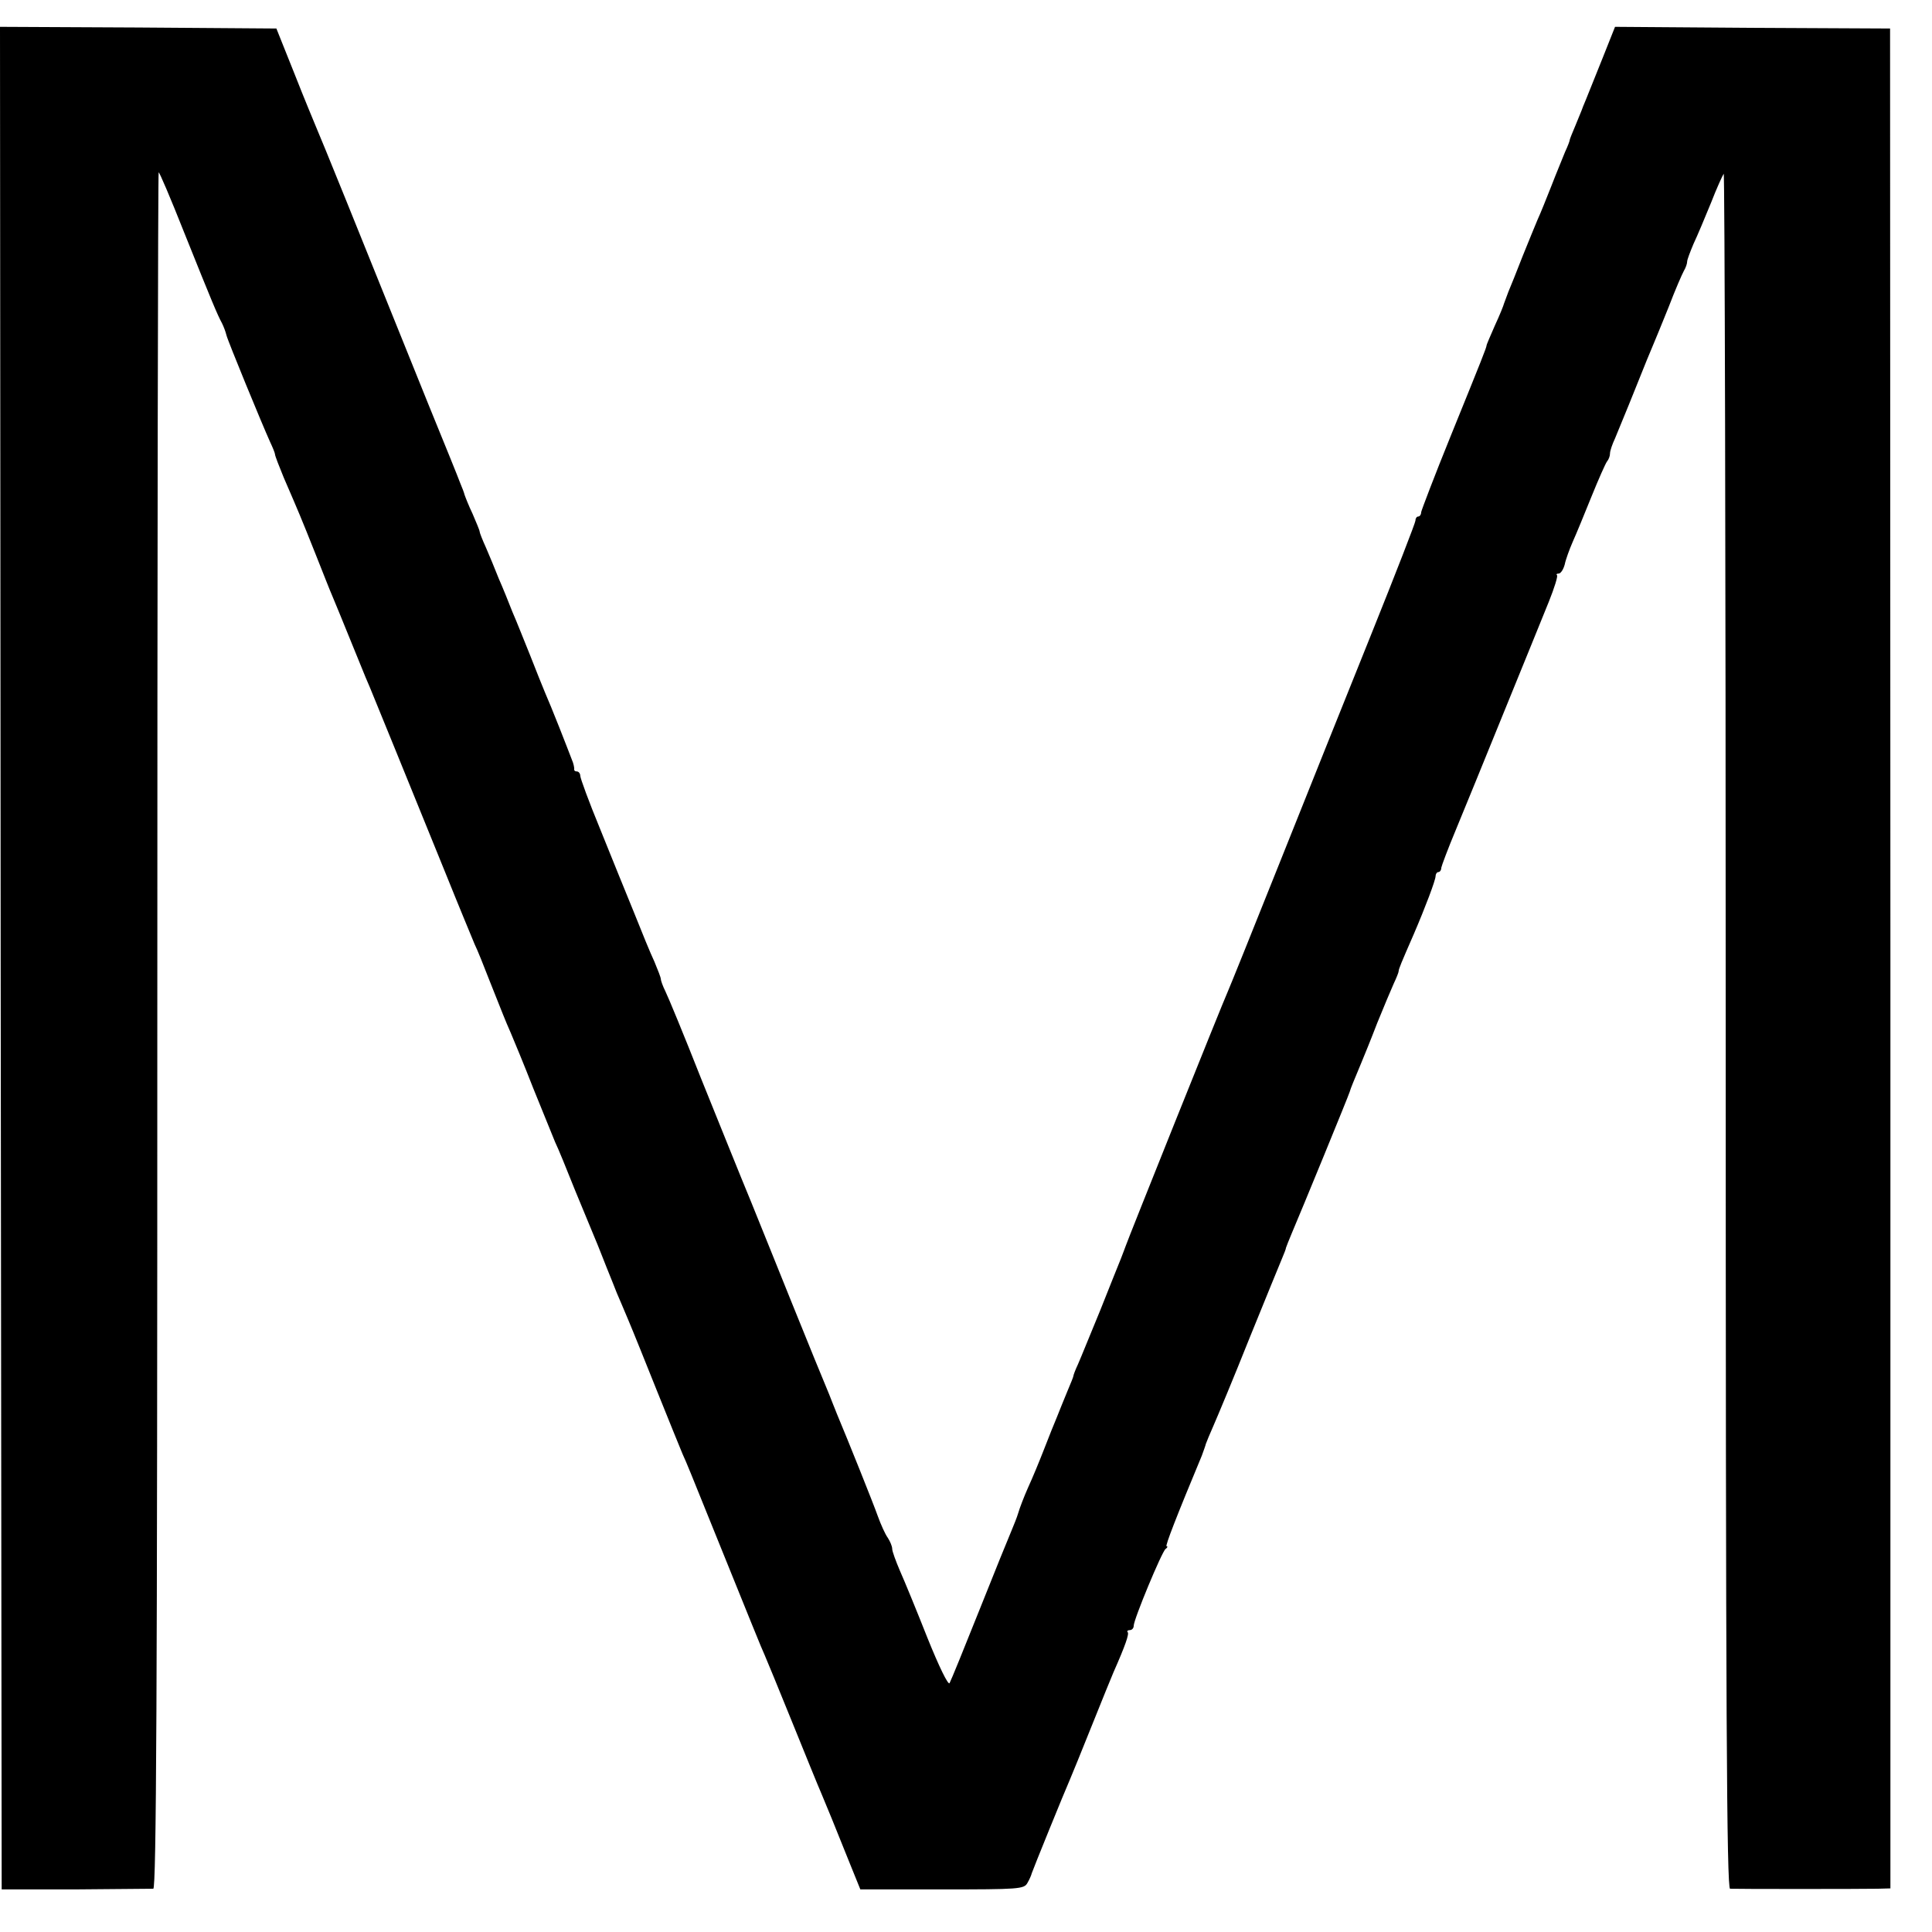
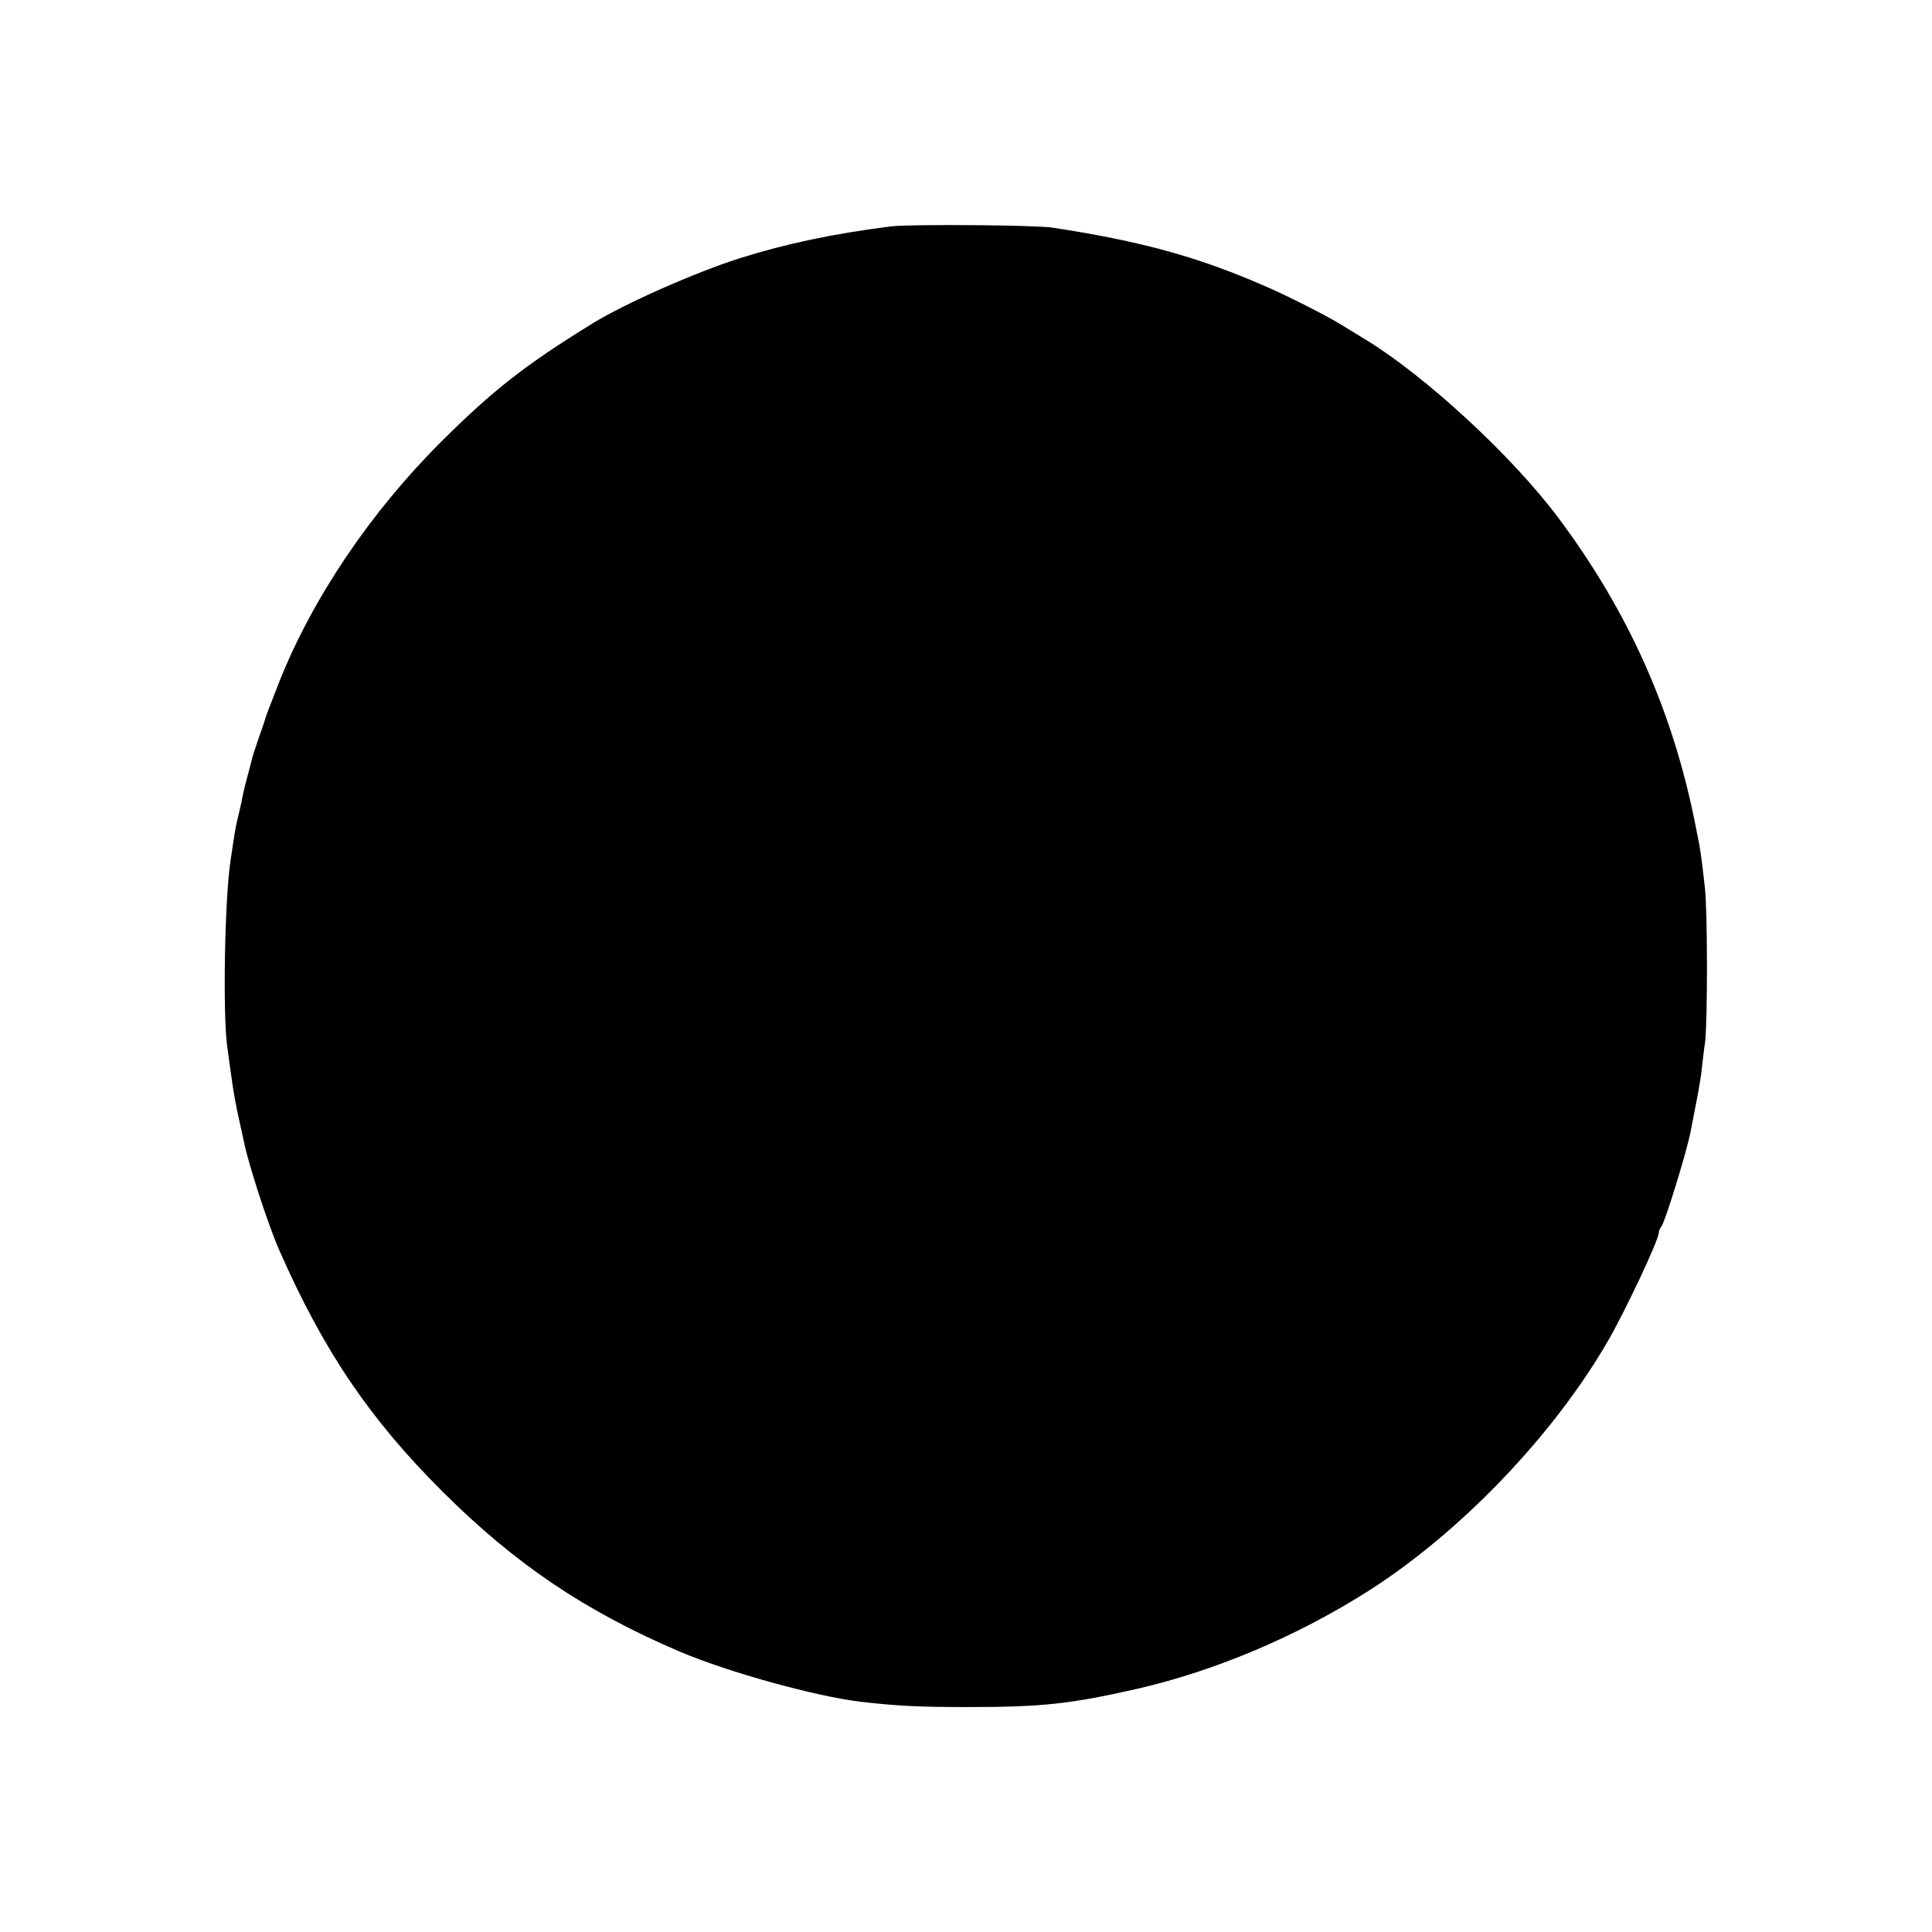
- <svg xmlns="http://www.w3.org/2000/svg" version="1.0" width="576pt" height="576pt" viewBox="0 0 576 576" preserveAspectRatio="xMidYMid meet">
-   <g transform="translate(0,576) scale(0.1,-0.1)" fill="#000000" stroke="none">
-     <path d="M2 2903 l3 -2776 220 0 c121 1 225 2 232 2 9 1 12 570 12 2557 0 1406 2 2558 4 2560 2 2 36 -78 76 -179 85 -212 99 -245 113 -271 5 -10 11 -26 13 -35 4 -17 106 -265 130 -318 8 -17 15 -34 15 -38 0 -4 12 -35 26 -69 45 -104 51 -118 94 -226 23 -58 45 -114 50 -125 7 -17 26 -62 90 -220 4 -11 15 -36 23 -55 16 -39 108 -264 224 -550 41 -102 81 -198 88 -215 8 -16 28 -66 45 -110 40 -100 44 -112 63 -155 8 -19 39 -93 67 -165 29 -71 58 -143 65 -160 8 -16 35 -82 60 -145 26 -63 53 -128 60 -145 7 -16 22 -55 34 -85 12 -30 26 -64 30 -75 5 -11 20 -47 34 -80 14 -33 53 -130 87 -215 34 -85 68 -168 75 -185 8 -16 39 -93 70 -170 136 -336 166 -411 175 -430 5 -11 41 -99 80 -195 39 -96 79 -195 90 -220 20 -48 33 -79 83 -204 l32 -79 244 0 c229 0 244 1 254 19 6 10 12 24 13 29 3 10 98 244 114 280 5 11 34 83 65 160 31 77 60 149 65 160 35 79 47 114 42 119 -3 3 0 6 6 6 7 0 12 6 12 13 0 19 84 221 95 229 6 4 7 8 3 8 -5 0 30 90 105 270 5 14 11 30 12 35 2 6 12 30 23 55 11 25 60 142 107 260 48 118 92 226 98 240 6 14 11 27 11 30 1 3 9 24 18 45 27 63 169 409 172 420 3 11 12 32 34 85 8 19 30 73 48 120 19 47 41 99 49 117 8 17 15 34 15 38 0 6 7 23 45 110 34 79 65 161 65 173 0 6 4 12 8 12 5 0 9 6 9 13 1 6 20 57 43 112 23 55 88 215 145 355 57 140 117 287 133 327 16 40 27 75 24 78 -3 3 -1 5 5 5 6 0 14 12 18 27 3 15 14 45 24 68 10 22 35 83 56 135 21 52 42 99 46 104 5 6 9 16 9 24 0 8 7 28 15 45 7 18 35 84 60 147 25 63 50 124 55 135 5 11 25 61 45 110 19 50 40 98 45 107 6 10 10 22 10 28 0 6 9 29 19 53 11 23 34 78 52 122 17 44 35 83 38 87 3 4 6 -1145 6 -2552 0 -2041 3 -2560 13 -2561 16 -1 391 -1 440 0 l38 1 0 2773 -1 2772 -410 2 -410 3 -37 -93 c-20 -50 -42 -105 -49 -122 -7 -16 -13 -32 -14 -35 -1 -3 -9 -22 -18 -44 -9 -21 -17 -41 -17 -43 0 -3 -6 -19 -14 -36 -7 -18 -26 -63 -41 -102 -15 -38 -33 -83 -41 -100 -7 -16 -27 -66 -45 -110 -17 -44 -36 -91 -42 -105 -5 -14 -11 -29 -13 -35 -1 -5 -13 -35 -27 -65 -13 -30 -25 -57 -25 -60 -1 -8 -12 -36 -107 -270 -48 -118 -87 -221 -88 -227 0 -7 -4 -13 -9 -13 -4 0 -8 -5 -8 -12 0 -6 -59 -158 -131 -337 -72 -179 -196 -488 -275 -686 -79 -198 -148 -369 -153 -380 -14 -30 -302 -749 -305 -760 -2 -5 -8 -22 -14 -37 -6 -15 -34 -84 -62 -155 -29 -70 -58 -142 -66 -160 -8 -17 -14 -33 -14 -36 0 -2 -8 -22 -17 -43 -9 -22 -17 -41 -18 -44 -1 -3 -7 -18 -14 -35 -7 -16 -24 -59 -38 -95 -14 -36 -35 -87 -48 -115 -12 -27 -25 -61 -29 -75 -4 -14 -14 -38 -21 -55 -7 -16 -50 -122 -95 -235 -45 -113 -85 -211 -89 -218 -4 -7 -31 48 -66 135 -32 81 -69 171 -82 200 -12 28 -23 58 -23 65 0 8 -6 22 -13 33 -8 11 -21 40 -30 65 -13 37 -88 224 -122 305 -4 11 -9 22 -10 25 -1 3 -7 18 -13 33 -26 62 -53 129 -113 277 -34 85 -88 218 -119 295 -32 77 -99 244 -150 370 -50 127 -98 243 -106 259 -8 16 -14 33 -14 38 0 4 -9 27 -19 51 -11 23 -38 89 -61 147 -24 58 -69 170 -101 249 -33 80 -59 151 -59 158 0 7 -5 13 -10 13 -6 0 -9 3 -8 8 0 4 -2 16 -7 27 -4 11 -21 54 -37 95 -16 41 -36 89 -43 105 -7 17 -27 66 -44 110 -18 44 -41 103 -53 130 -11 28 -29 73 -41 100 -11 28 -28 69 -38 92 -11 24 -19 45 -19 48 0 4 -10 27 -21 53 -12 25 -22 51 -24 57 -1 5 -7 21 -13 35 -5 14 -48 120 -95 235 -223 554 -320 793 -332 820 -7 17 -38 91 -67 165 l-54 135 -412 3 -412 2 2 -2777z" />
+ <svg xmlns="http://www.w3.org/2000/svg" version="1.0" width="700pt" height="700pt" viewBox="0 0 700 700" preserveAspectRatio="xMidYMid meet">
+   <g transform="translate(0,700) scale(0.1,-0.1)" fill="#000000" stroke="none">
+     <path d="M3230 6180 c-212 -27 -379 -62 -551 -116 -162 -52 -414 -163 -534 -237 -243 -150 -358 -240 -546 -427 -257 -256 -467 -568 -587 -870 -41 -106 -45 -115 -48 -125 -1 -5 -13 -41 -27 -80 -13 -38 -24 -72 -24 -75 -1 -3 -6 -25 -13 -50 -13 -47 -18 -69 -26 -110 -3 -14 -9 -41 -14 -60 -7 -30 -11 -55 -25 -150 -21 -139 -28 -552 -12 -670 4 -30 9 -66 11 -80 11 -84 20 -132 33 -190 8 -36 16 -73 18 -82 16 -79 88 -300 127 -388 160 -364 327 -611 592 -875 263 -262 516 -433 861 -580 175 -74 488 -161 655 -181 132 -15 208 -19 385 -19 272 0 372 11 615 66 283 65 581 191 840 356 335 214 671 566 868 908 64 112 182 363 182 388 0 7 4 17 9 22 13 15 90 264 106 343 25 128 36 184 40 222 3 25 8 72 13 105 9 80 9 472 -1 560 -13 117 -16 137 -33 220 -81 415 -244 781 -501 1123 -166 221 -475 506 -691 639 -35 21 -75 46 -90 55 -45 29 -202 109 -287 145 -238 103 -440 159 -760 208 -63 10 -513 13 -585 5z" />
  </g>
</svg>
